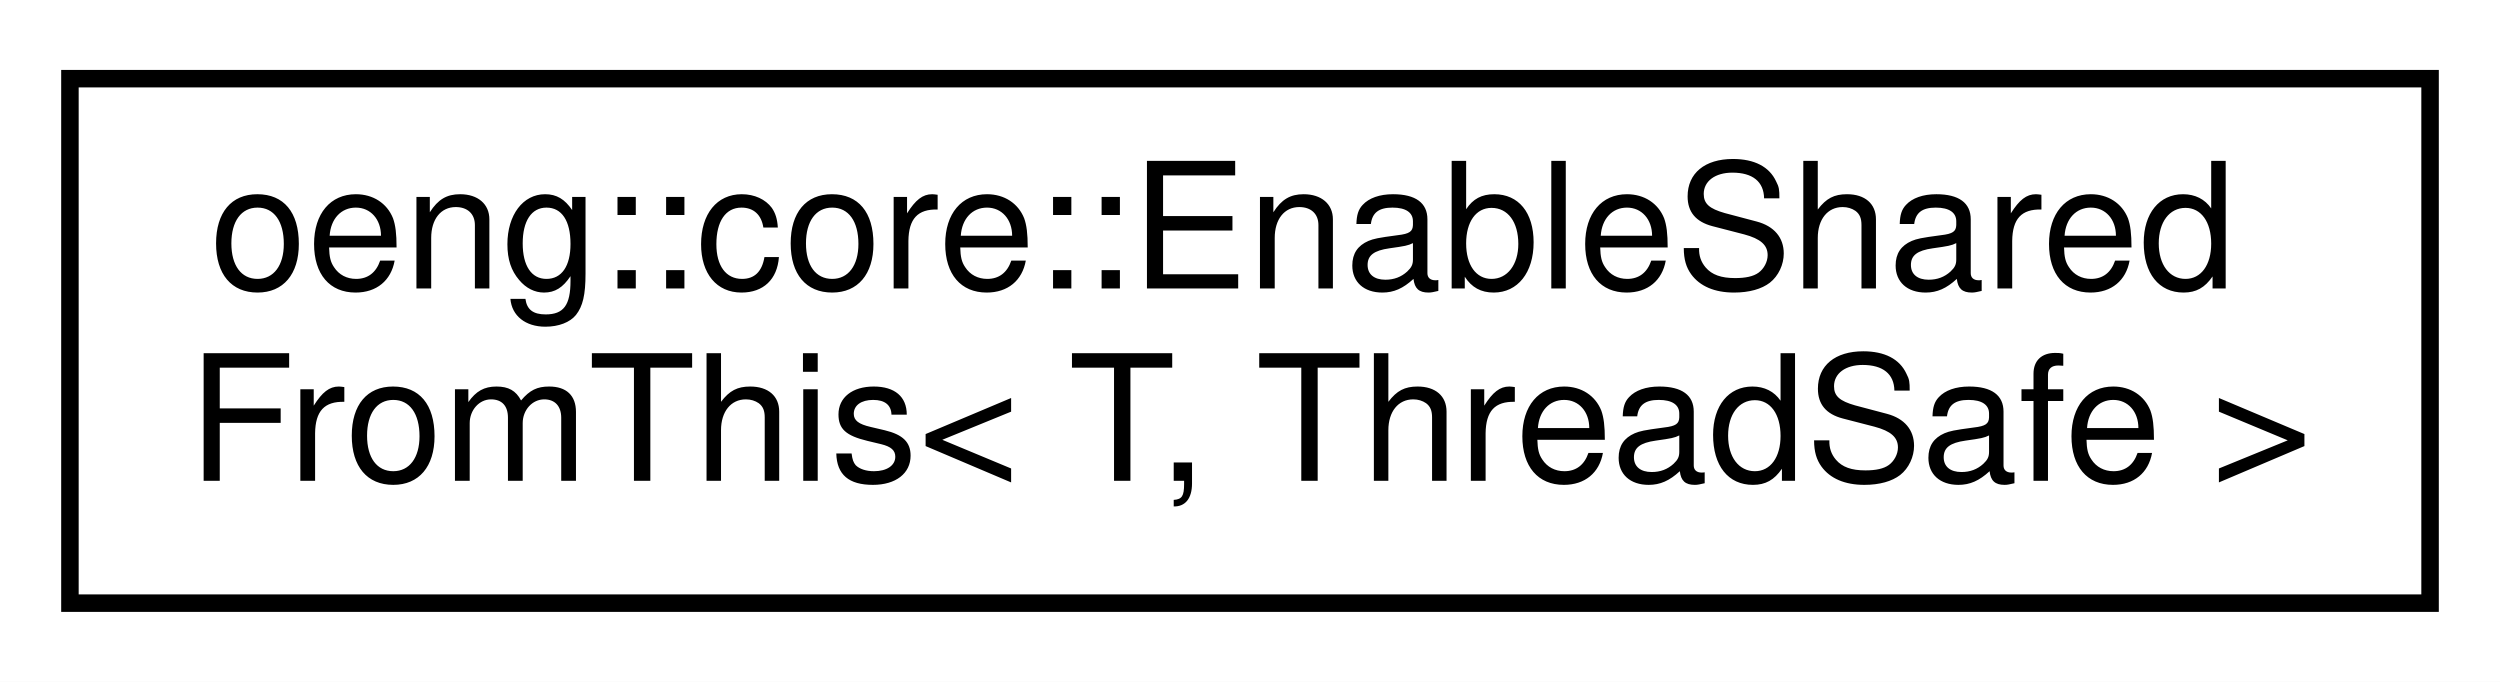
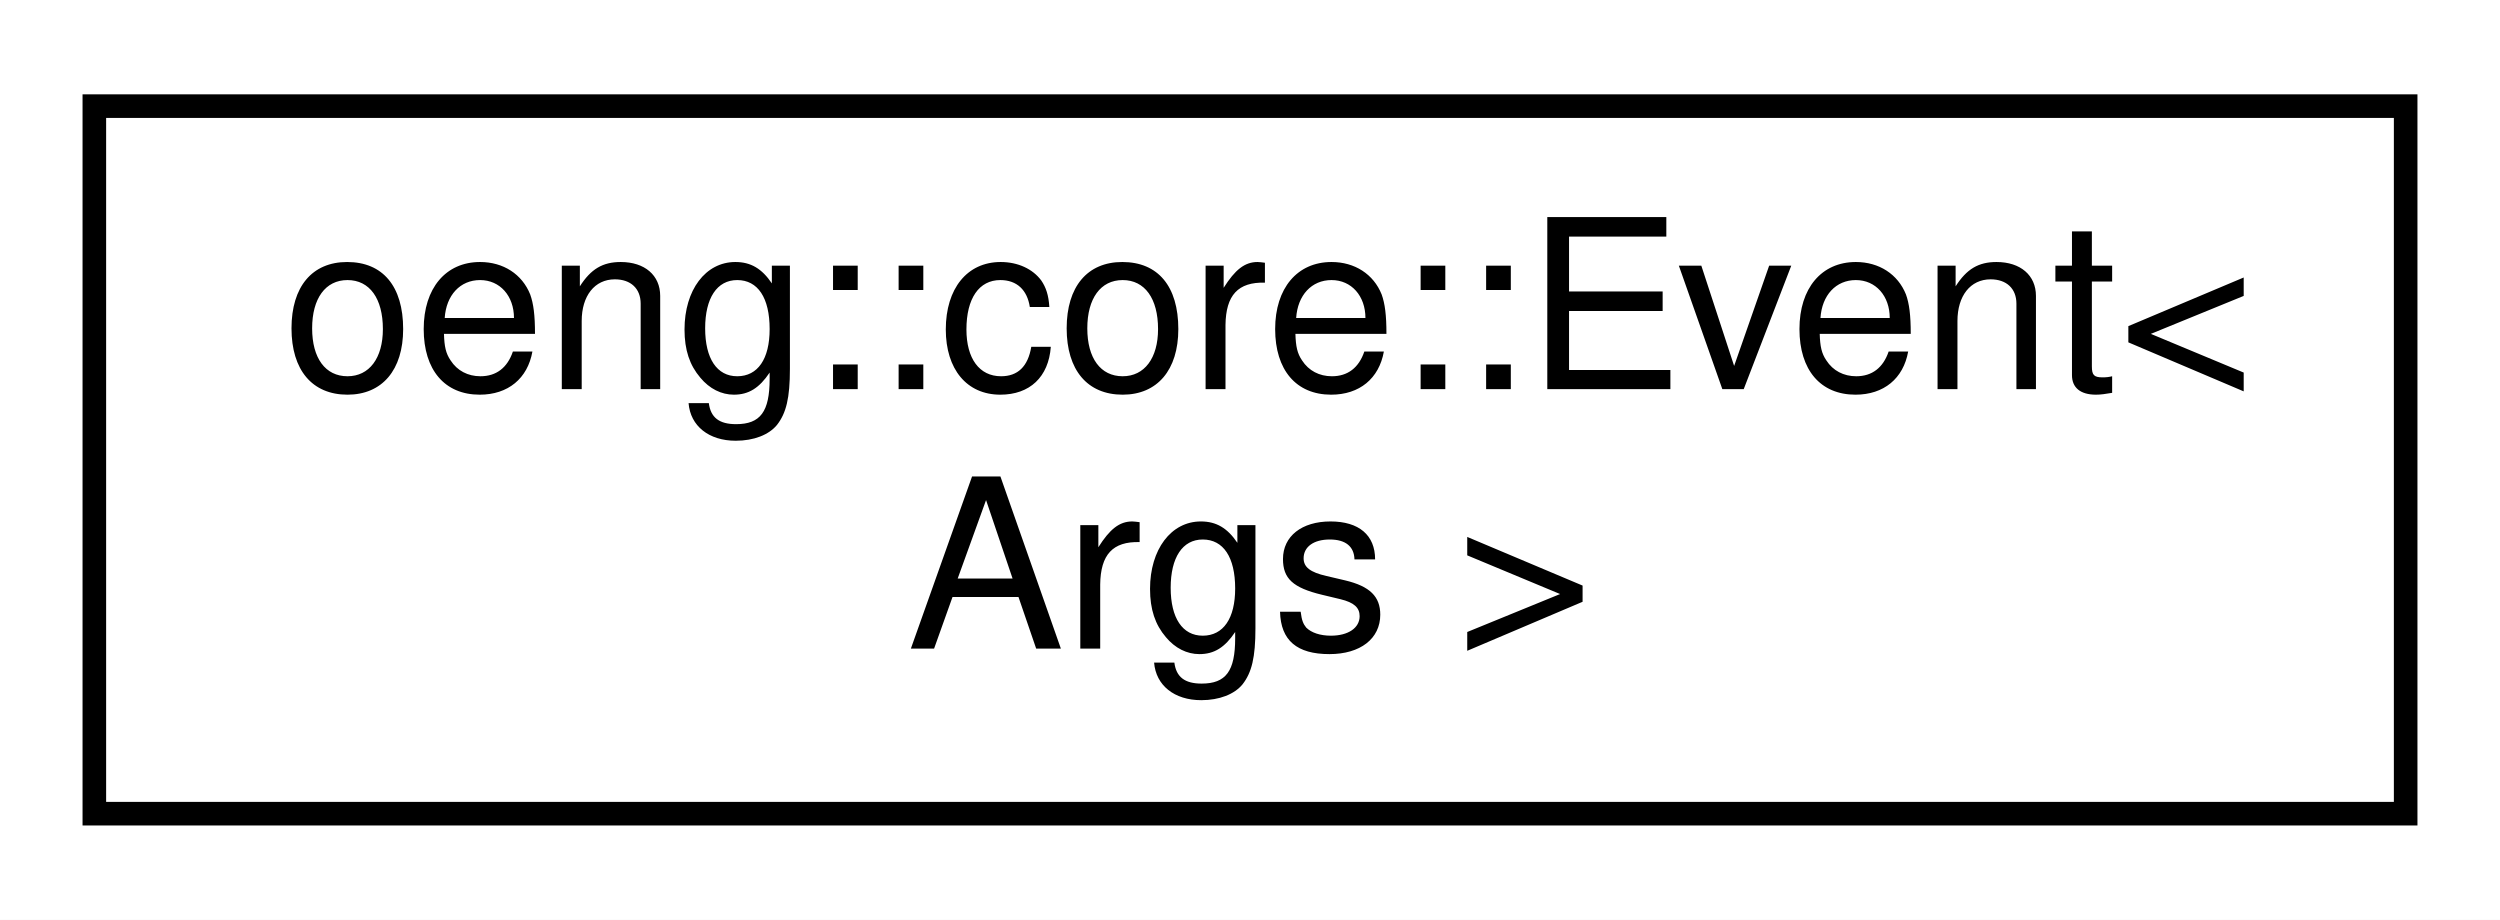
- <svg xmlns="http://www.w3.org/2000/svg" xmlns:xlink="http://www.w3.org/1999/xlink" width="143pt" height="39pt" viewBox="0.00 0.00 143.00 39.00">
+ <svg xmlns="http://www.w3.org/2000/svg" xmlns:xlink="http://www.w3.org/1999/xlink" width="106pt" height="39pt" viewBox="0.00 0.00 106.00 39.00">
  <g id="graph0" class="graph" transform="scale(1 1) rotate(0) translate(4 35)">
-     <polygon fill="white" stroke="none" points="-4,4 -4,-35 139,-35 139,4 -4,4" />
+     <polygon fill="white" stroke="none" points="-4,4 -4,-35 102,-35 102,4 -4,4" />
    <g id="node1" class="node">
      <g id="a_node1">
-         <a xlink:href="classoeng_1_1core_1_1_enable_shared_from_this.html" target="_top" xlink:title=" ">
-           <polygon fill="white" stroke="black" points="0,-0.5 0,-30.5 135,-30.5 135,-0.5 0,-0.5" />
-           <text text-anchor="start" x="8" y="-18.5" font-family="Helvetica,sans-Serif" font-size="10.00">oeng::core::EnableShared</text>
-           <text text-anchor="middle" x="67.5" y="-7.5" font-family="Helvetica,sans-Serif" font-size="10.00">FromThis&lt; T, ThreadSafe &gt;</text>
+         <a xlink:href="classoeng_1_1core_1_1_event.html" target="_top" xlink:title="Delegates that can be bound to multiple functions and execute them all at once.">
+           <polygon fill="white" stroke="black" points="0,-0.5 0,-30.5 98,-30.5 98,-0.5 0,-0.5" />
+           <text text-anchor="start" x="8" y="-18.5" font-family="Helvetica,sans-Serif" font-size="10.00">oeng::core::Event&lt;</text>
+           <text text-anchor="middle" x="49" y="-7.5" font-family="Helvetica,sans-Serif" font-size="10.00"> Args &gt;</text>
        </a>
      </g>
    </g>
  </g>
</svg>
